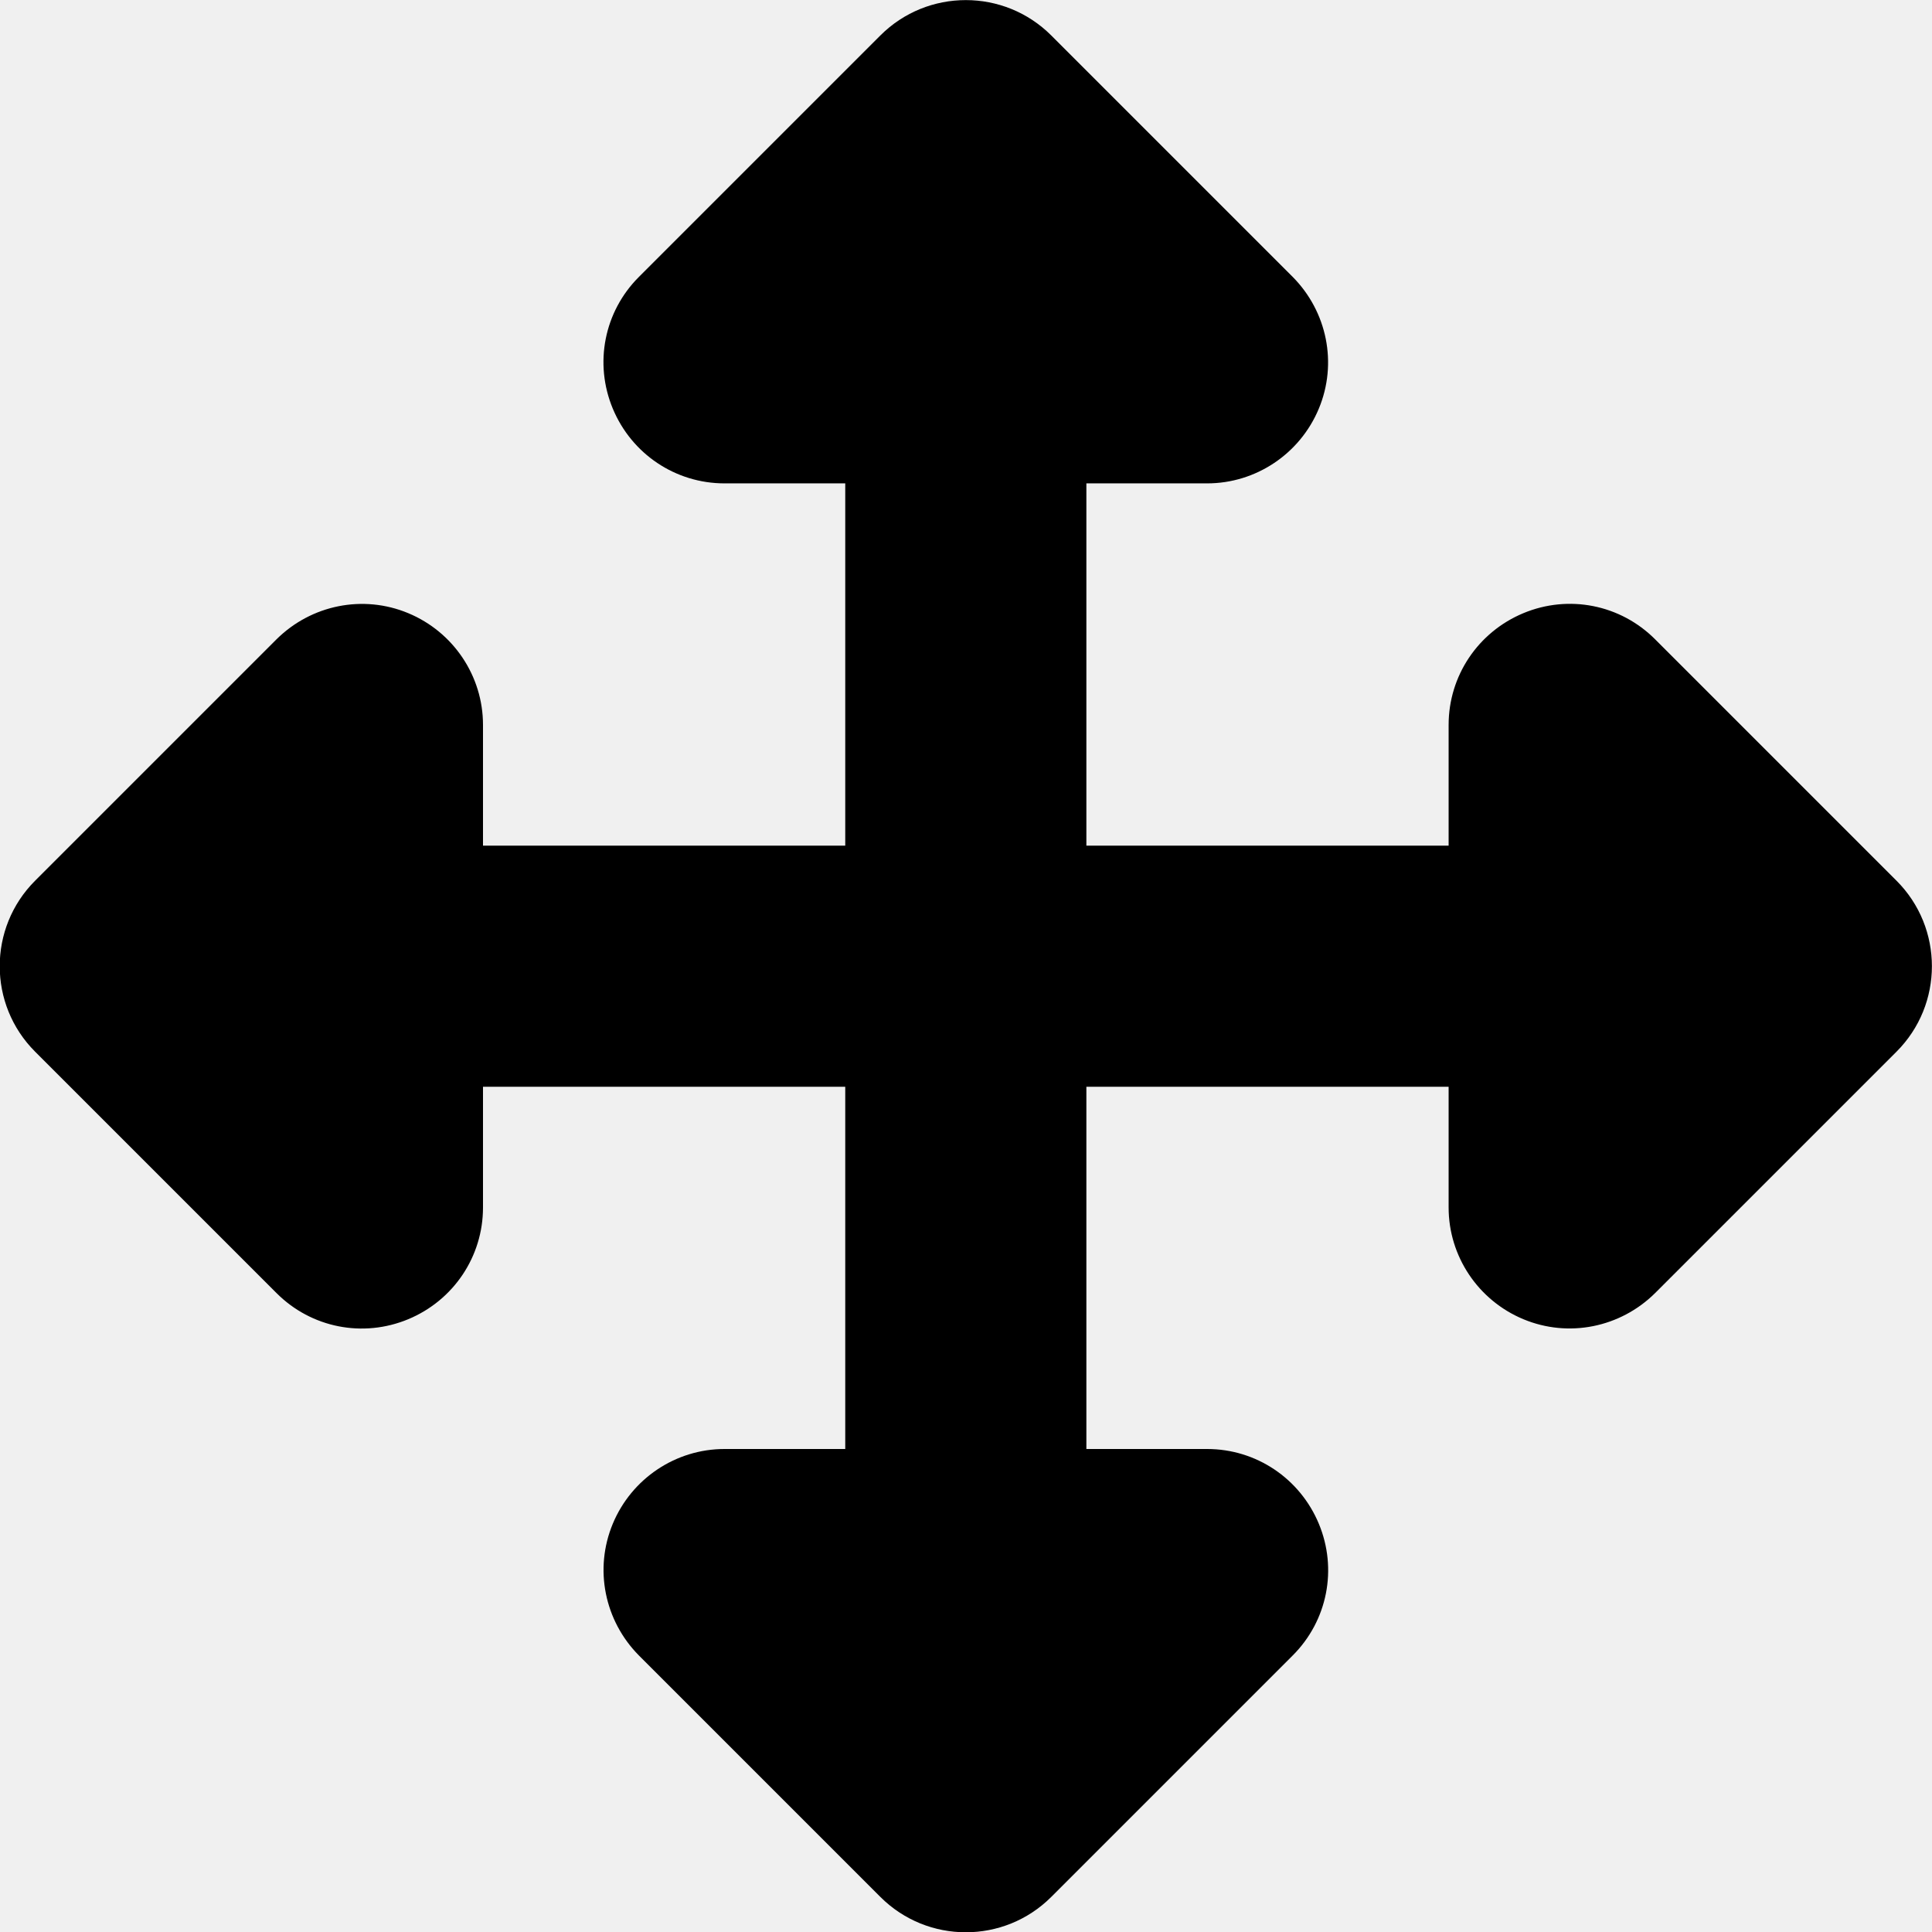
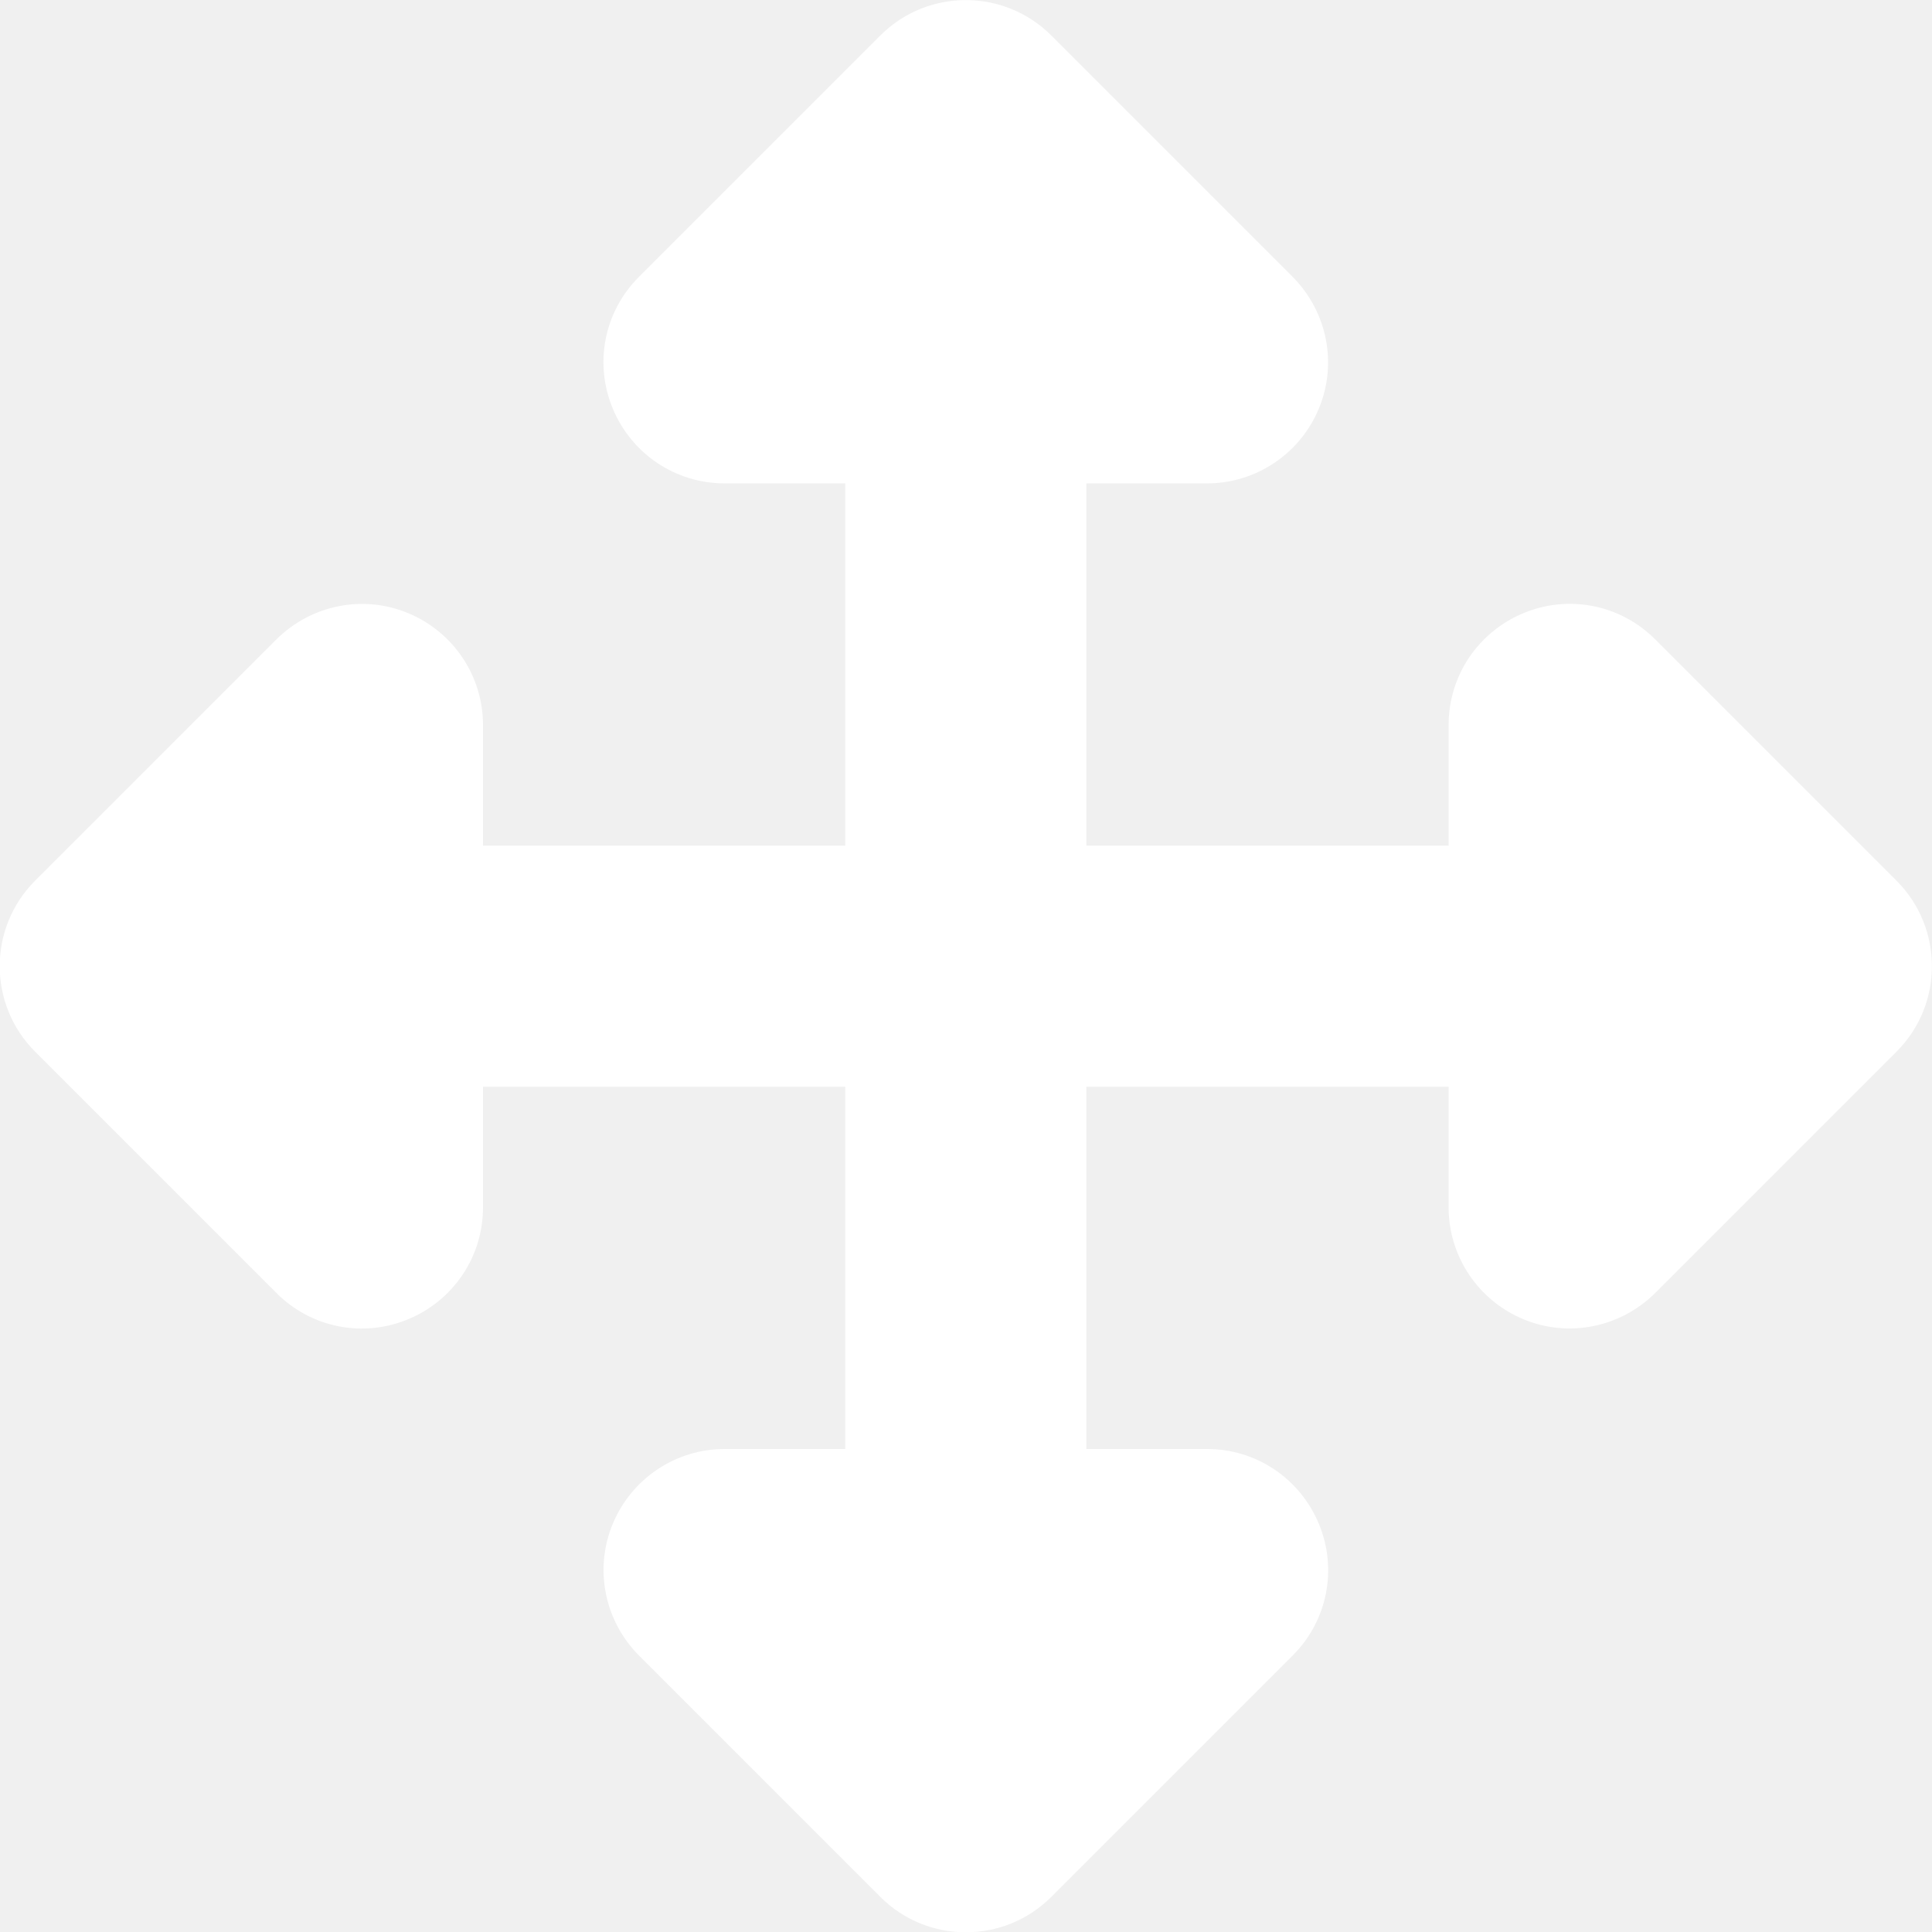
- <svg xmlns="http://www.w3.org/2000/svg" viewBox="0 0 512 512">
+ <svg xmlns="http://www.w3.org/2000/svg" viewBox="0 0 512 512" fill="white">
  <path d="M278.6 9.4c-12.5-12.5-32.8-12.5-45.3 0l-64 64c-9.2 9.2-11.9 22.9-6.9 34.9s16.6 19.8 29.6 19.8l32 0 0 96-96 0 0-32c0-12.9-7.8-24.6-19.8-29.6s-25.7-2.2-34.9 6.9l-64 64c-12.5 12.5-12.5 32.8 0 45.3l64 64c9.2 9.2 22.9 11.9 34.9 6.9s19.8-16.6 19.8-29.6l0-32 96 0 0 96-32 0c-12.9 0-24.6 7.8-29.6 19.8s-2.2 25.7 6.9 34.9l64 64c12.5 12.5 32.8 12.5 45.3 0l64-64c9.2-9.2 11.9-22.9 6.9-34.9s-16.6-19.8-29.6-19.8l-32 0 0-96 96 0 0 32c0 12.9 7.8 24.6 19.8 29.6s25.7 2.2 34.9-6.9l64-64c12.5-12.5 12.5-32.8 0-45.3l-64-64c-9.2-9.2-22.9-11.9-34.9-6.9s-19.8 16.6-19.8 29.6l0 32-96 0 0-96 32 0c12.9 0 24.6-7.8 29.6-19.8s2.2-25.7-6.9-34.9l-64-64z" />
</svg>
